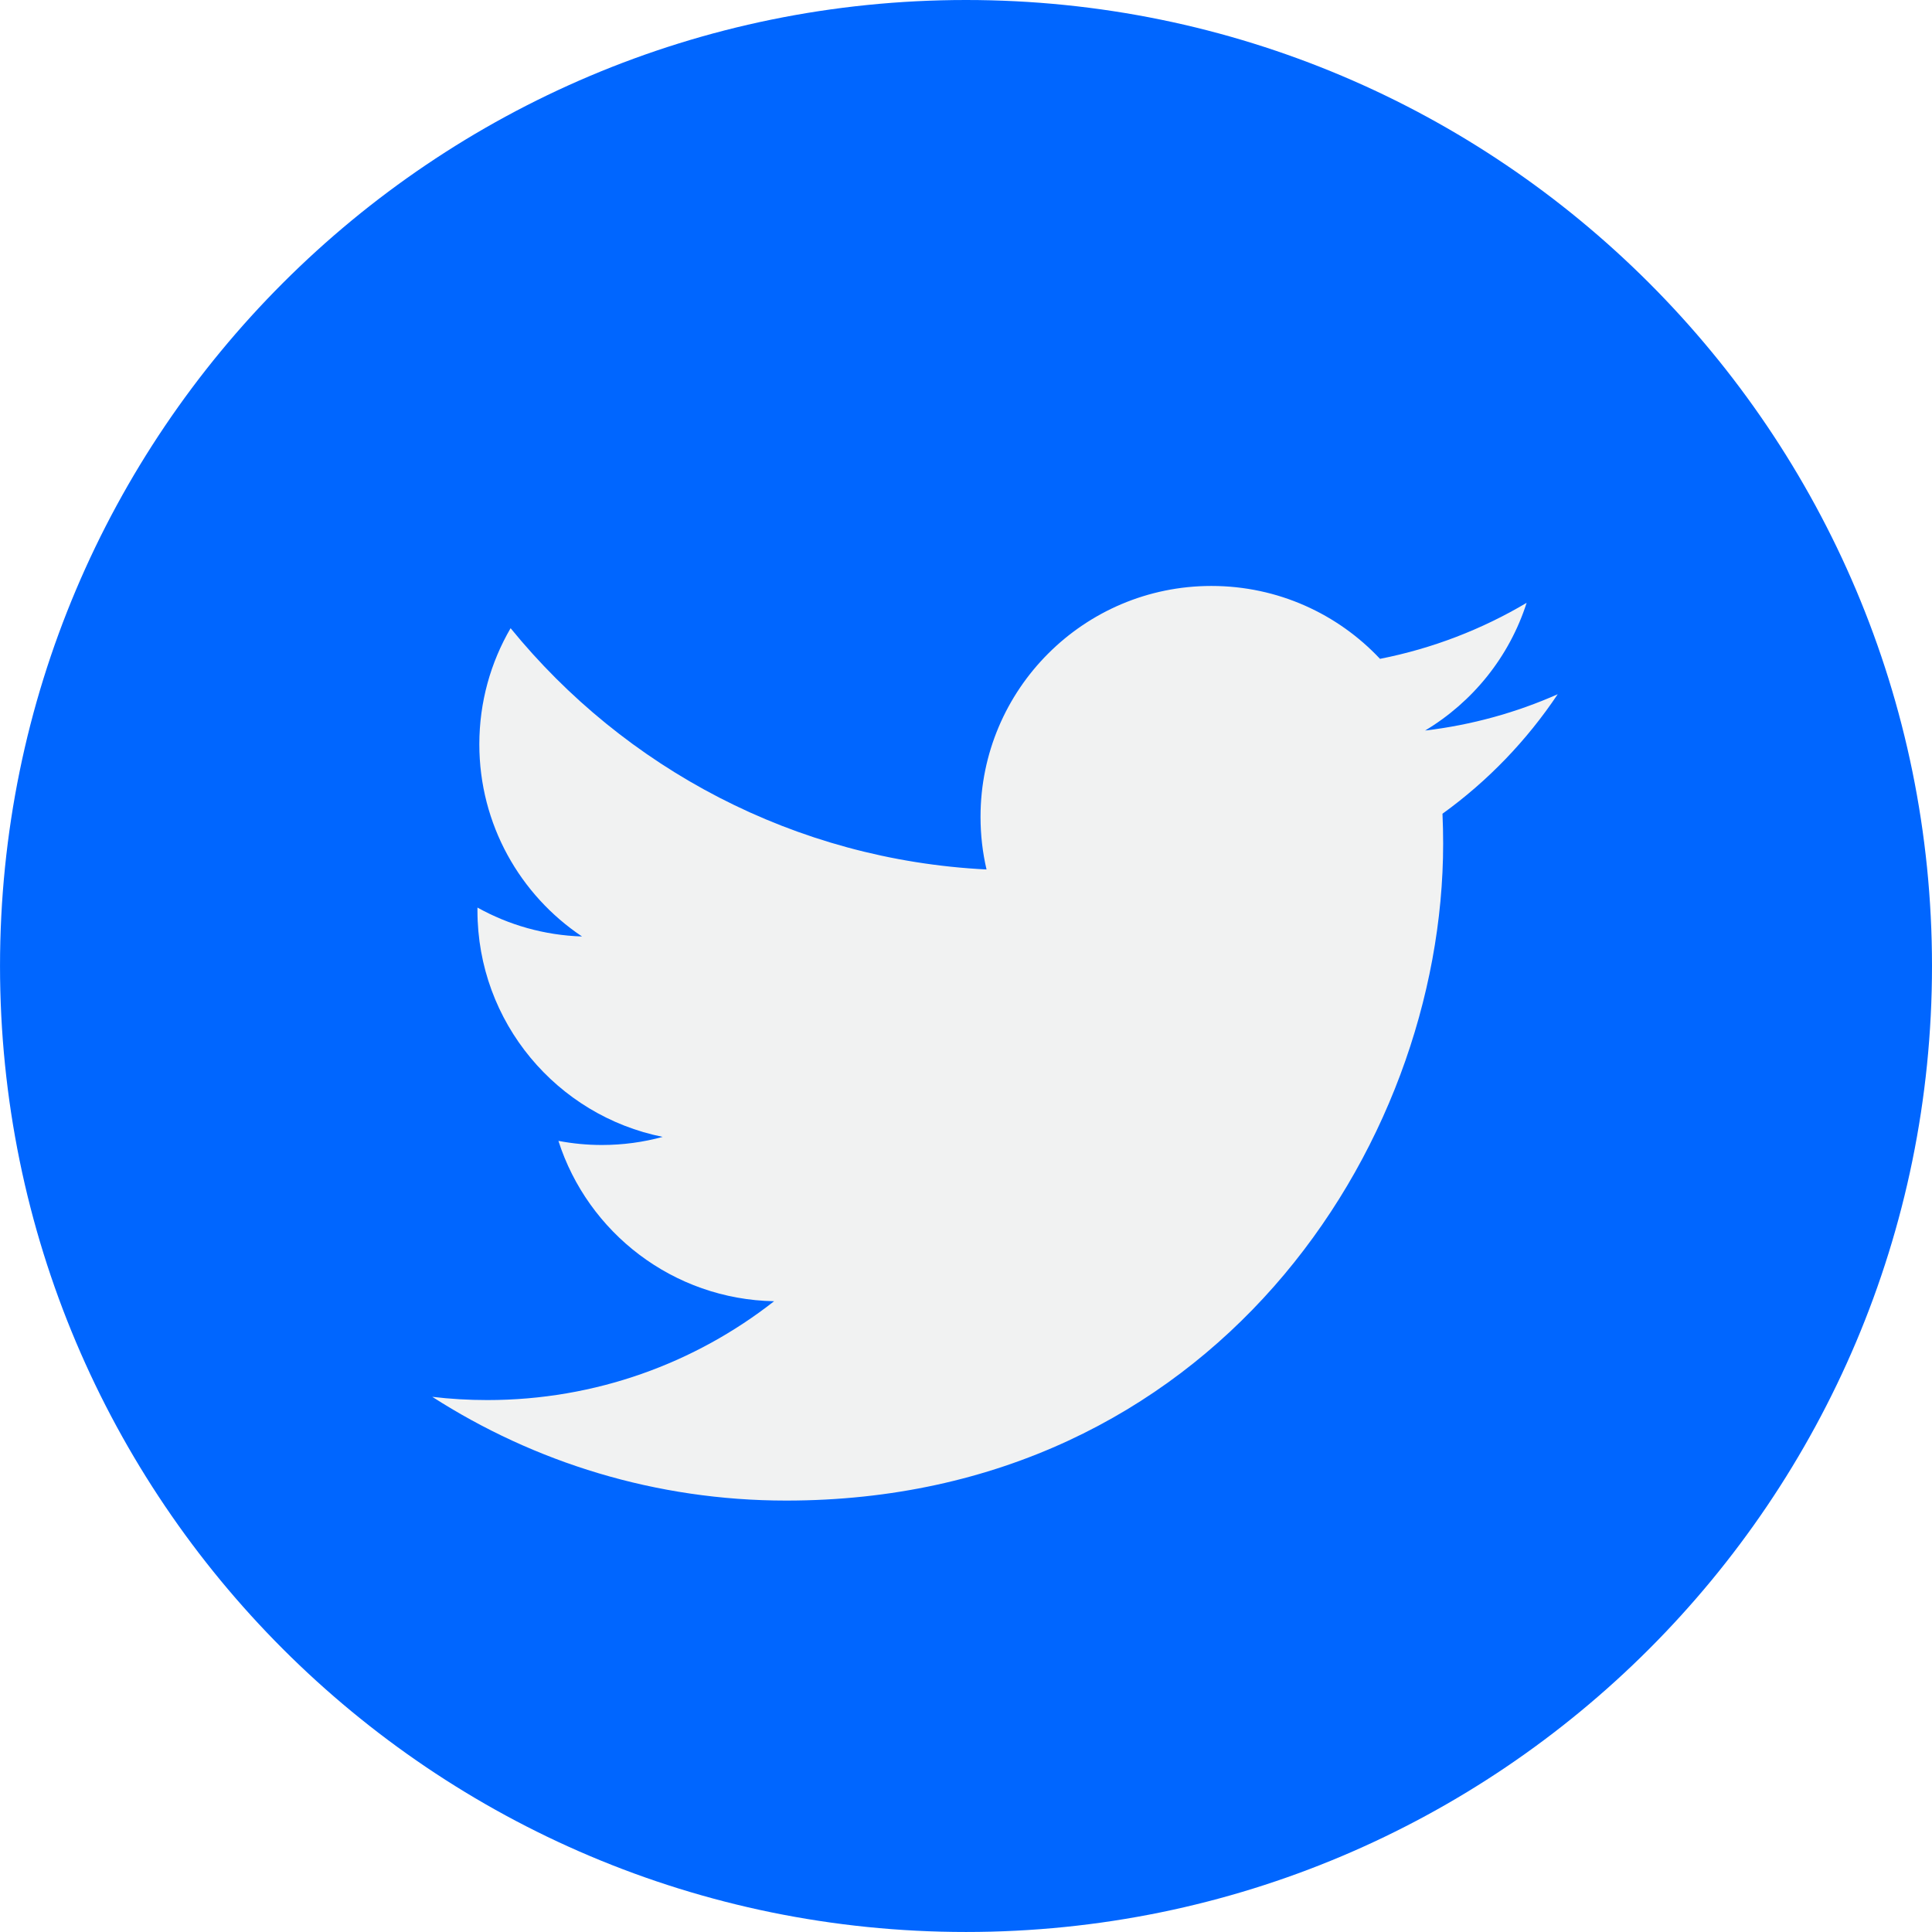
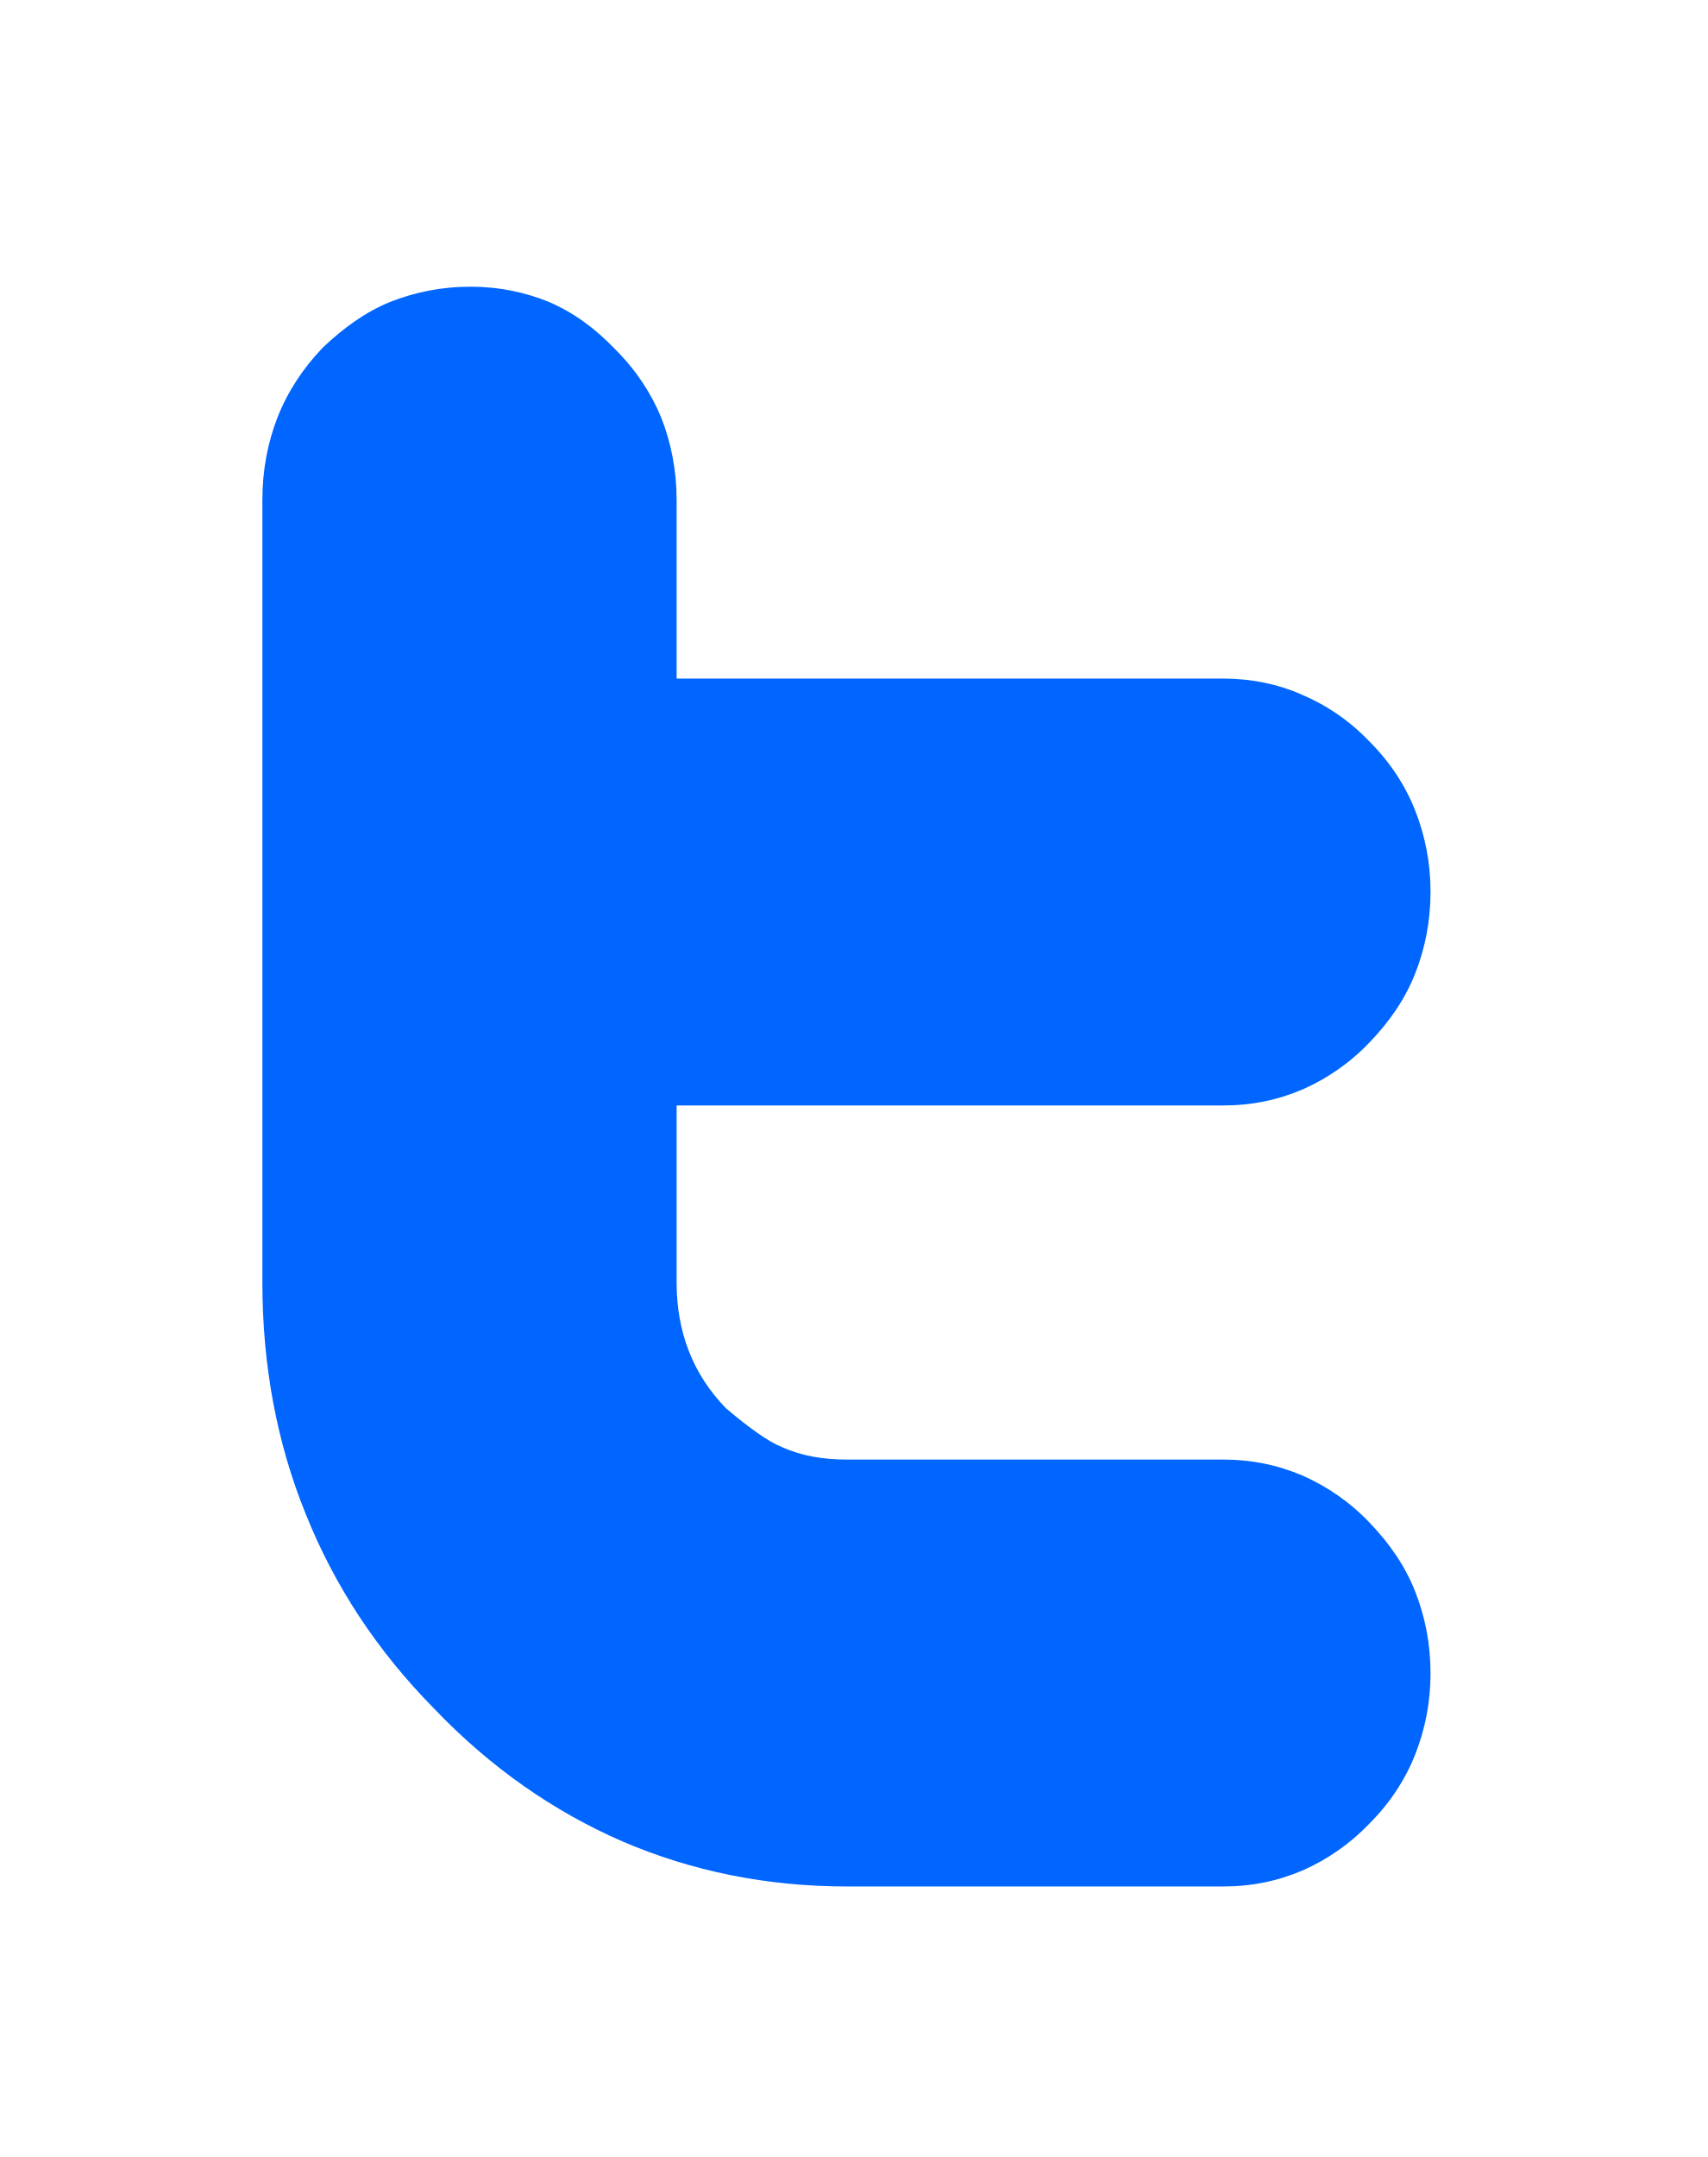
- <svg xmlns="http://www.w3.org/2000/svg" width="112.197" height="112.197">
+ <svg xmlns="http://www.w3.org/2000/svg" xmlns:xlink="http://www.w3.org/1999/xlink" version="1.1" preserveAspectRatio="xMidYMid meet" viewBox="0 0 19 24" width="19" height="24">
+   <defs>
+     <path d="M19 0C19 0 19 0 19 0C19 14.4 19 22.4 19 24C19 24 19 24 19 24C7.6 24 1.27 24 0 24C0 24 0 24 0 24C0 9.6 0 1.6 0 0C0 0 0 0 0 0C11.4 0 17.74 0 19 0Z" id="b1jHjddDfE" />
+     <path d="M8.7 16.1C8.92 16.2 9.16 16.24 9.43 16.24C9.85 16.24 13.19 16.24 13.61 16.24C13.93 16.24 14.22 16.3 14.5 16.42C14.77 16.54 15.02 16.71 15.24 16.94C15.47 17.18 15.64 17.43 15.75 17.71C15.86 17.99 15.92 18.29 15.92 18.62C15.92 18.94 15.86 19.24 15.75 19.52C15.64 19.8 15.47 20.06 15.24 20.29C15.02 20.52 14.77 20.69 14.5 20.81C14.22 20.93 13.93 20.99 13.61 20.99C13.19 20.99 9.85 20.99 9.43 20.99C8.53 20.99 7.7 20.82 6.93 20.49C6.17 20.16 5.46 19.67 4.83 19.01C4.19 18.36 3.72 17.64 3.4 16.84C3.08 16.05 2.92 15.19 2.92 14.27C2.92 13.4 2.92 6.43 2.92 5.56C2.92 5.23 2.98 4.92 3.09 4.64C3.2 4.36 3.37 4.1 3.59 3.87C3.82 3.65 4.07 3.47 4.34 3.36C4.62 3.25 4.91 3.19 5.24 3.19C5.55 3.19 5.84 3.25 6.11 3.36C6.39 3.48 6.63 3.66 6.85 3.89C7.08 4.12 7.25 4.38 7.36 4.65C7.47 4.93 7.53 5.24 7.53 5.56C7.53 5.69 7.53 6.36 7.53 7.55C11.17 7.55 13.2 7.55 13.61 7.55C13.92 7.55 14.22 7.61 14.49 7.73C14.77 7.85 15.02 8.02 15.24 8.25C15.47 8.48 15.64 8.74 15.75 9.02C15.86 9.3 15.92 9.6 15.92 9.92C15.92 10.25 15.86 10.55 15.75 10.83C15.64 11.11 15.47 11.36 15.24 11.6C15.02 11.83 14.77 12 14.5 12.12C14.22 12.24 13.93 12.3 13.61 12.3C13.21 12.3 11.18 12.3 7.53 12.3C7.53 13.48 7.53 14.14 7.53 14.27C7.53 14.82 7.71 15.29 8.08 15.67C8.08 15.67 8.08 15.67 8.08 15.67C8.34 15.89 8.55 16.04 8.7 16.1Z" id="firoCKuXK" />
+   </defs>
  <g>
-     <rect fill="none" id="canvas_background" height="402" width="582" y="-1" x="-1" />
-   </g>
-   <g>
-     <g id="svg_1">
-       <circle id="svg_2" fill="#0066ff" r="56.098" cy="56.098" cx="56.099" />
-       <g id="svg_3">
-         <path id="svg_4" fill="#F1F2F2" d="m90.461,40.316c-2.404,1.066 -4.99,1.787 -7.702,2.109c2.769,-1.659 4.894,-4.284 5.897,-7.417c-2.591,1.537 -5.462,2.652 -8.515,3.253c-2.446,-2.605 -5.931,-4.233 -9.79,-4.233c-7.404,0 -13.409,6.005 -13.409,13.409c0,1.051 0.119,2.074 0.349,3.056c-11.144,-0.559 -21.025,-5.897 -27.639,-14.012c-1.154,1.98 -1.816,4.285 -1.816,6.742c0,4.651 2.369,8.757 5.965,11.161c-2.197,-0.069 -4.266,-0.672 -6.073,-1.679c-0.001,0.057 -0.001,0.114 -0.001,0.17c0,6.497 4.624,11.916 10.757,13.147c-1.124,0.308 -2.311,0.471 -3.532,0.471c-0.866,0 -1.705,-0.083 -2.523,-0.239c1.706,5.326 6.657,9.203 12.526,9.312c-4.59,3.597 -10.371,5.74 -16.655,5.74c-1.08,0 -2.15,-0.063 -3.197,-0.188c5.931,3.806 12.981,6.025 20.553,6.025c24.664,0 38.152,-20.432 38.152,-38.153c0,-0.581 -0.013,-1.16 -0.039,-1.734c2.622,-1.89 4.895,-4.251 6.692,-6.94l0,0z" />
+     <g>
+       <g>
+         <use xlink:href="#b1jHjddDfE" opacity="1" fill="#000000" fill-opacity="0" />
+         <g>
+           <use xlink:href="#b1jHjddDfE" opacity="1" fill-opacity="0" stroke="#000000" stroke-width="1" stroke-opacity="0" />
+         </g>
+       </g>
+       <g>
+         <use xlink:href="#firoCKuXK" opacity="1" fill="#0066ff" fill-opacity="1" />
+         <g>
+           <use xlink:href="#firoCKuXK" opacity="1" fill-opacity="0" stroke="#000000" stroke-width="1" stroke-opacity="0" />
+         </g>
      </g>
    </g>
-     <g id="svg_5" />
-     <g id="svg_6" />
-     <g id="svg_7" />
-     <g id="svg_8" />
-     <g id="svg_9" />
-     <g id="svg_10" />
-     <g id="svg_11" />
-     <g id="svg_12" />
-     <g id="svg_13" />
-     <g id="svg_14" />
-     <g id="svg_15" />
-     <g id="svg_16" />
-     <g id="svg_17" />
-     <g id="svg_18" />
-     <g id="svg_19" />
  </g>
</svg>
